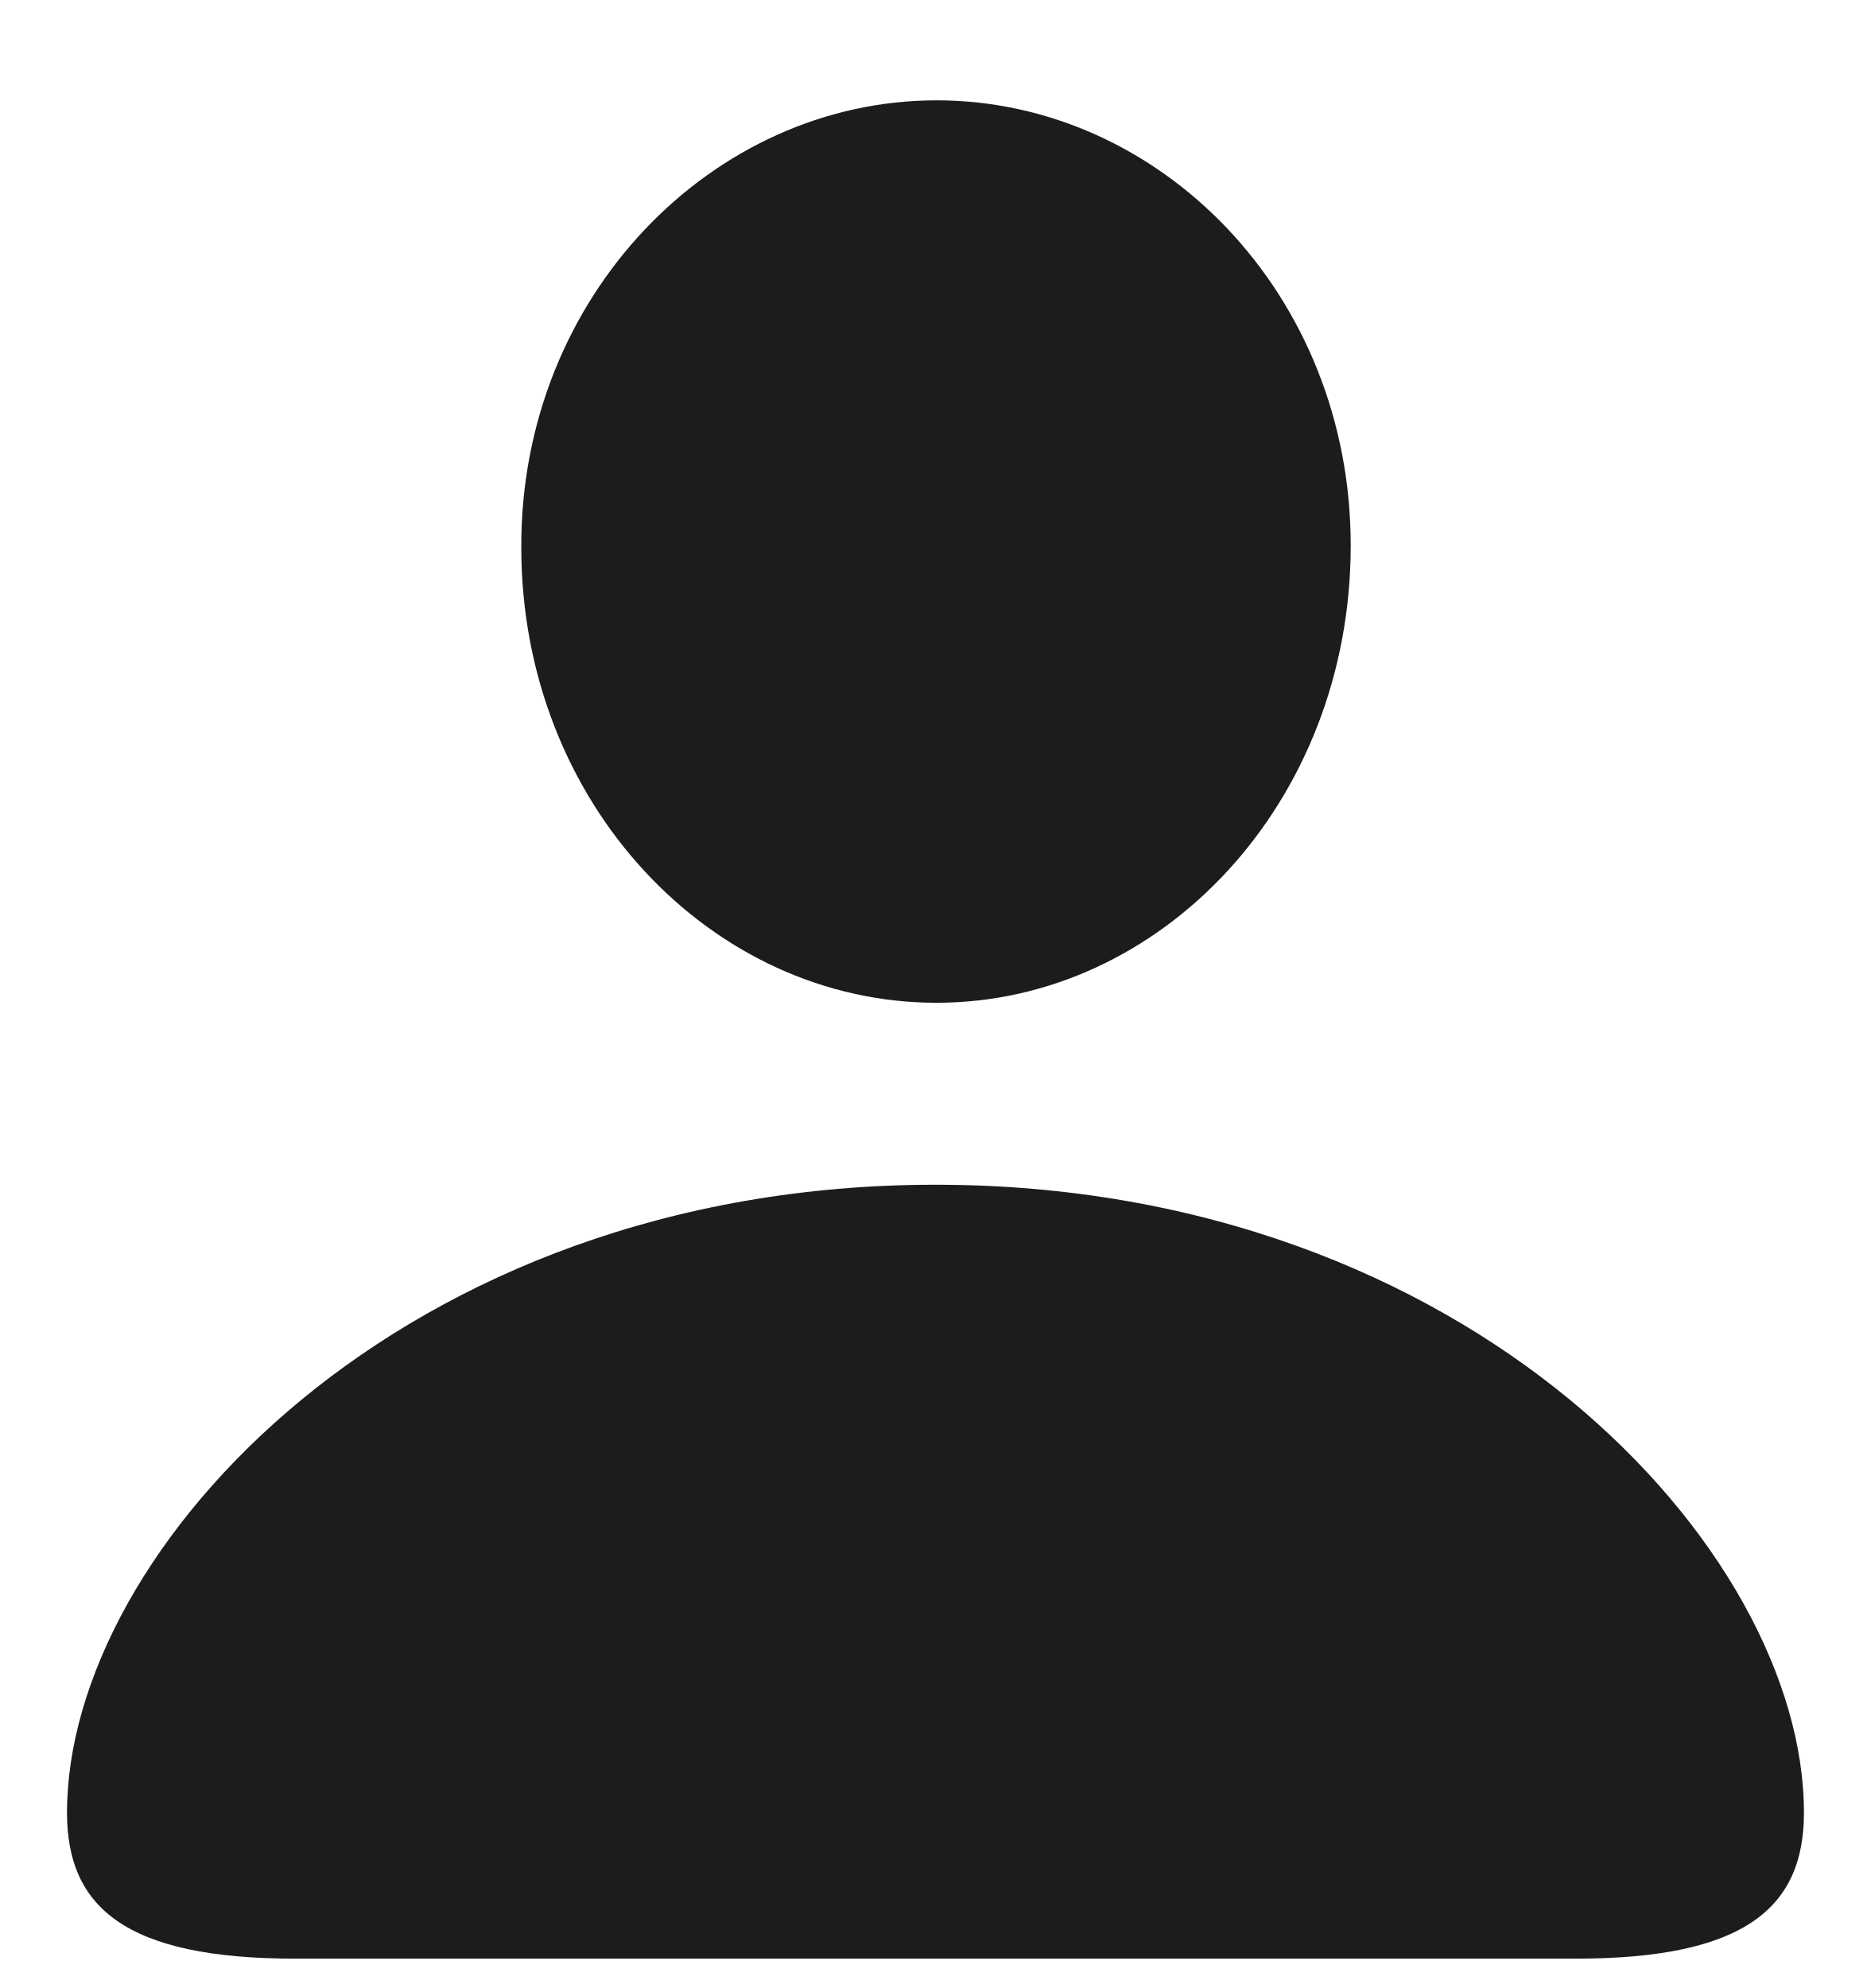
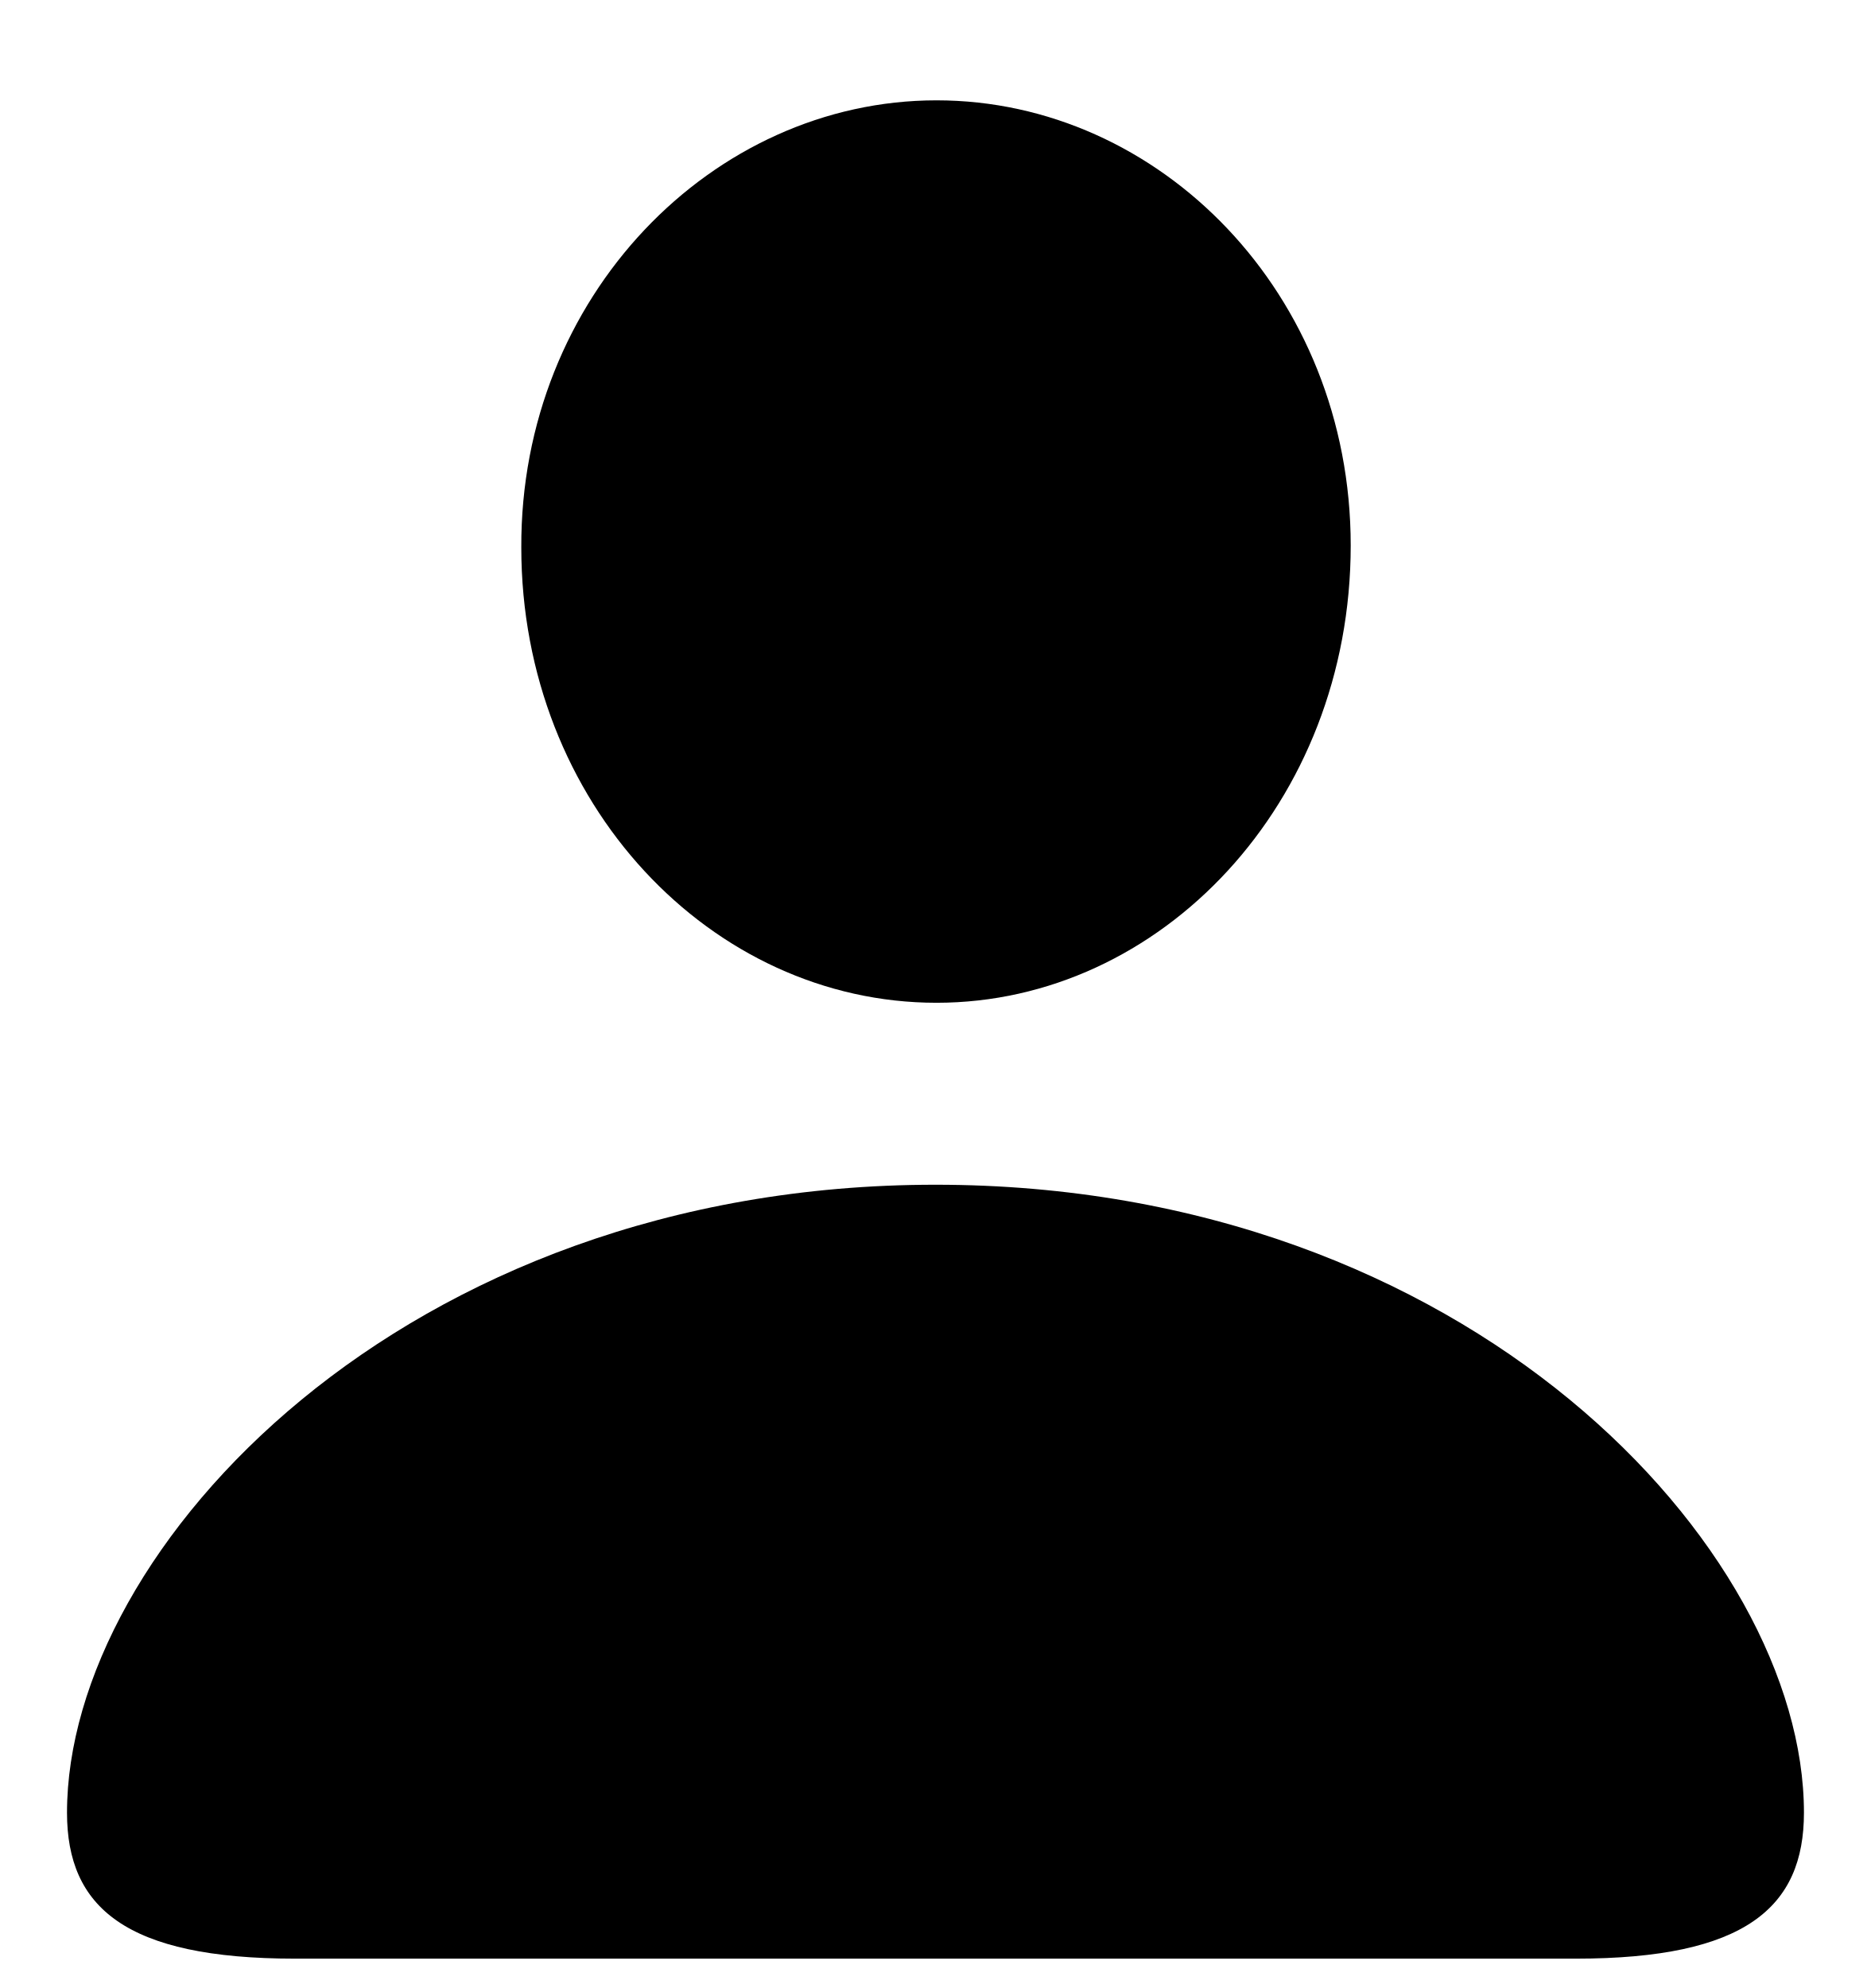
<svg xmlns="http://www.w3.org/2000/svg" width="16" height="17" viewBox="0 0 16 17" fill="none">
-   <path d="M8.009 8.575C9.925 8.575 11.551 6.87 11.551 4.664C11.551 2.511 9.916 0.858 8.009 0.858C6.093 0.858 4.449 2.537 4.458 4.682C4.458 6.87 6.084 8.575 8.009 8.575ZM2.524 16.749H13.476C14.926 16.749 15.427 16.31 15.427 15.501C15.427 13.242 12.562 10.131 8 10.131C3.447 10.131 0.573 13.242 0.573 15.501C0.573 16.31 1.074 16.749 2.524 16.749Z" fill="#1C1C1E" />
+   <path d="M8.009 8.575C9.925 8.575 11.551 6.87 11.551 4.664C11.551 2.511 9.916 0.858 8.009 0.858C6.093 0.858 4.449 2.537 4.458 4.682C4.458 6.87 6.084 8.575 8.009 8.575ZM2.524 16.749H13.476C14.926 16.749 15.427 16.31 15.427 15.501C15.427 13.242 12.562 10.131 8 10.131C3.447 10.131 0.573 13.242 0.573 15.501C0.573 16.31 1.074 16.749 2.524 16.749Z" fill="currentColor" />
</svg>
